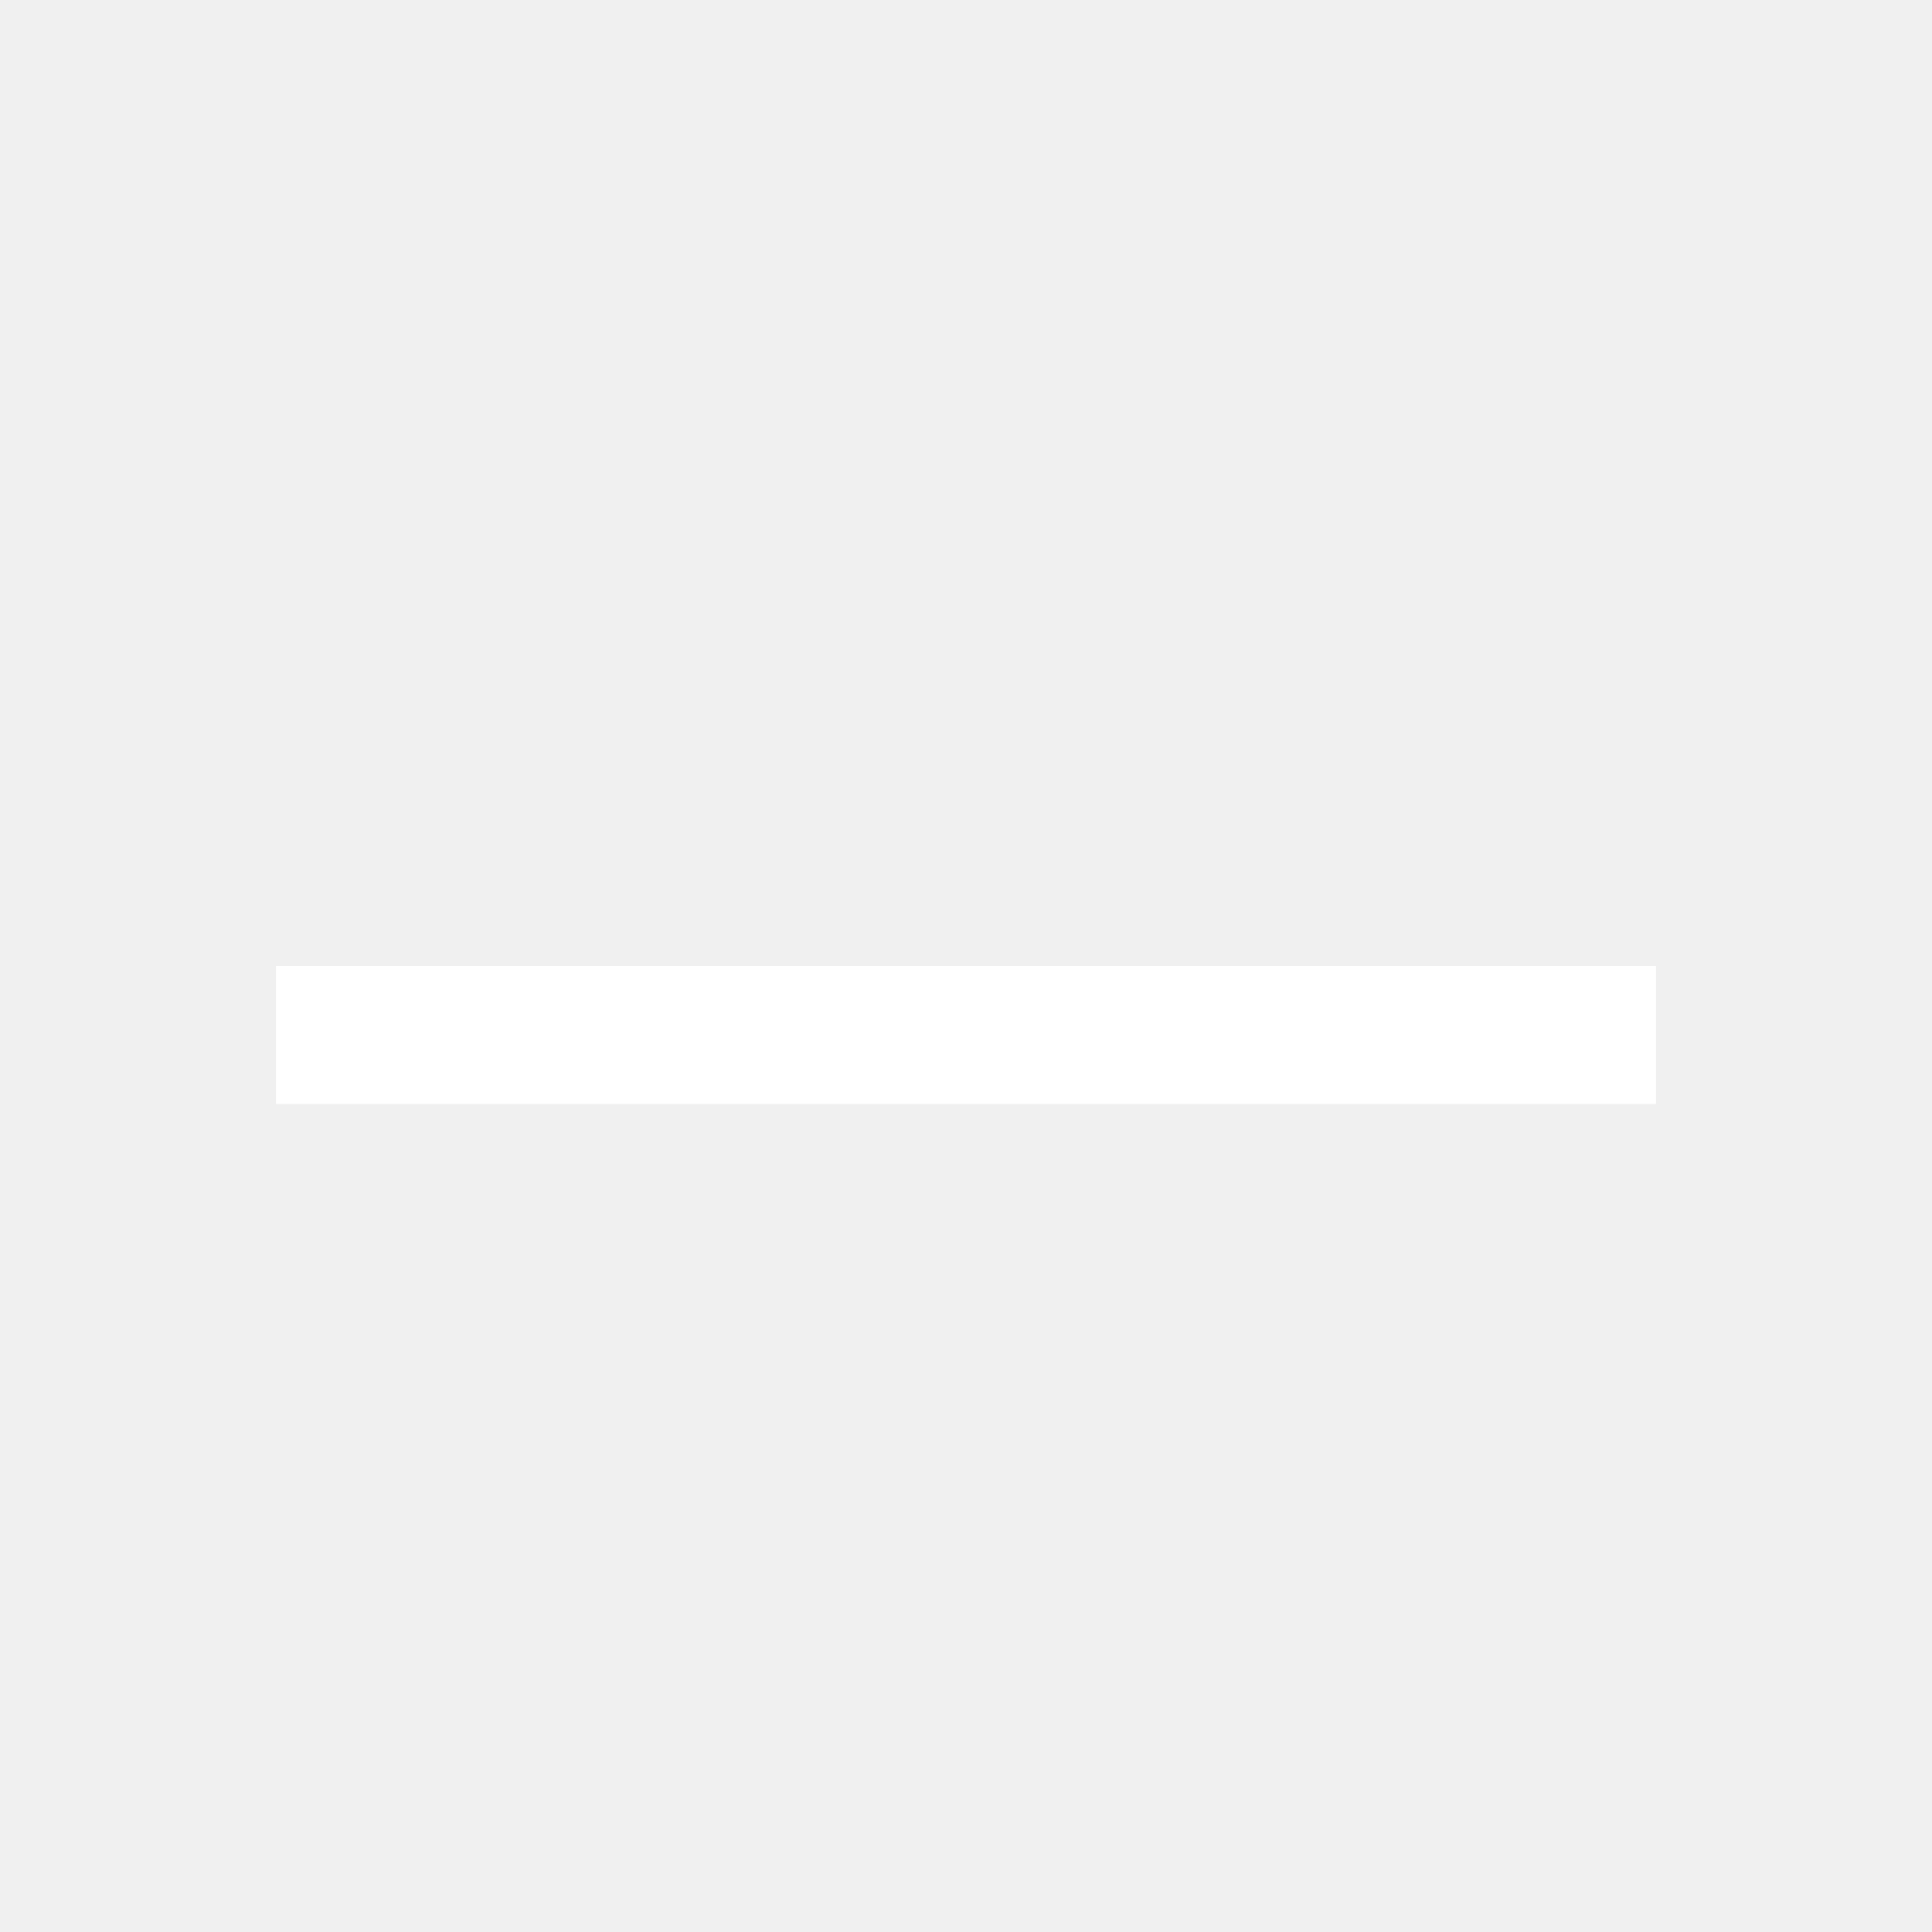
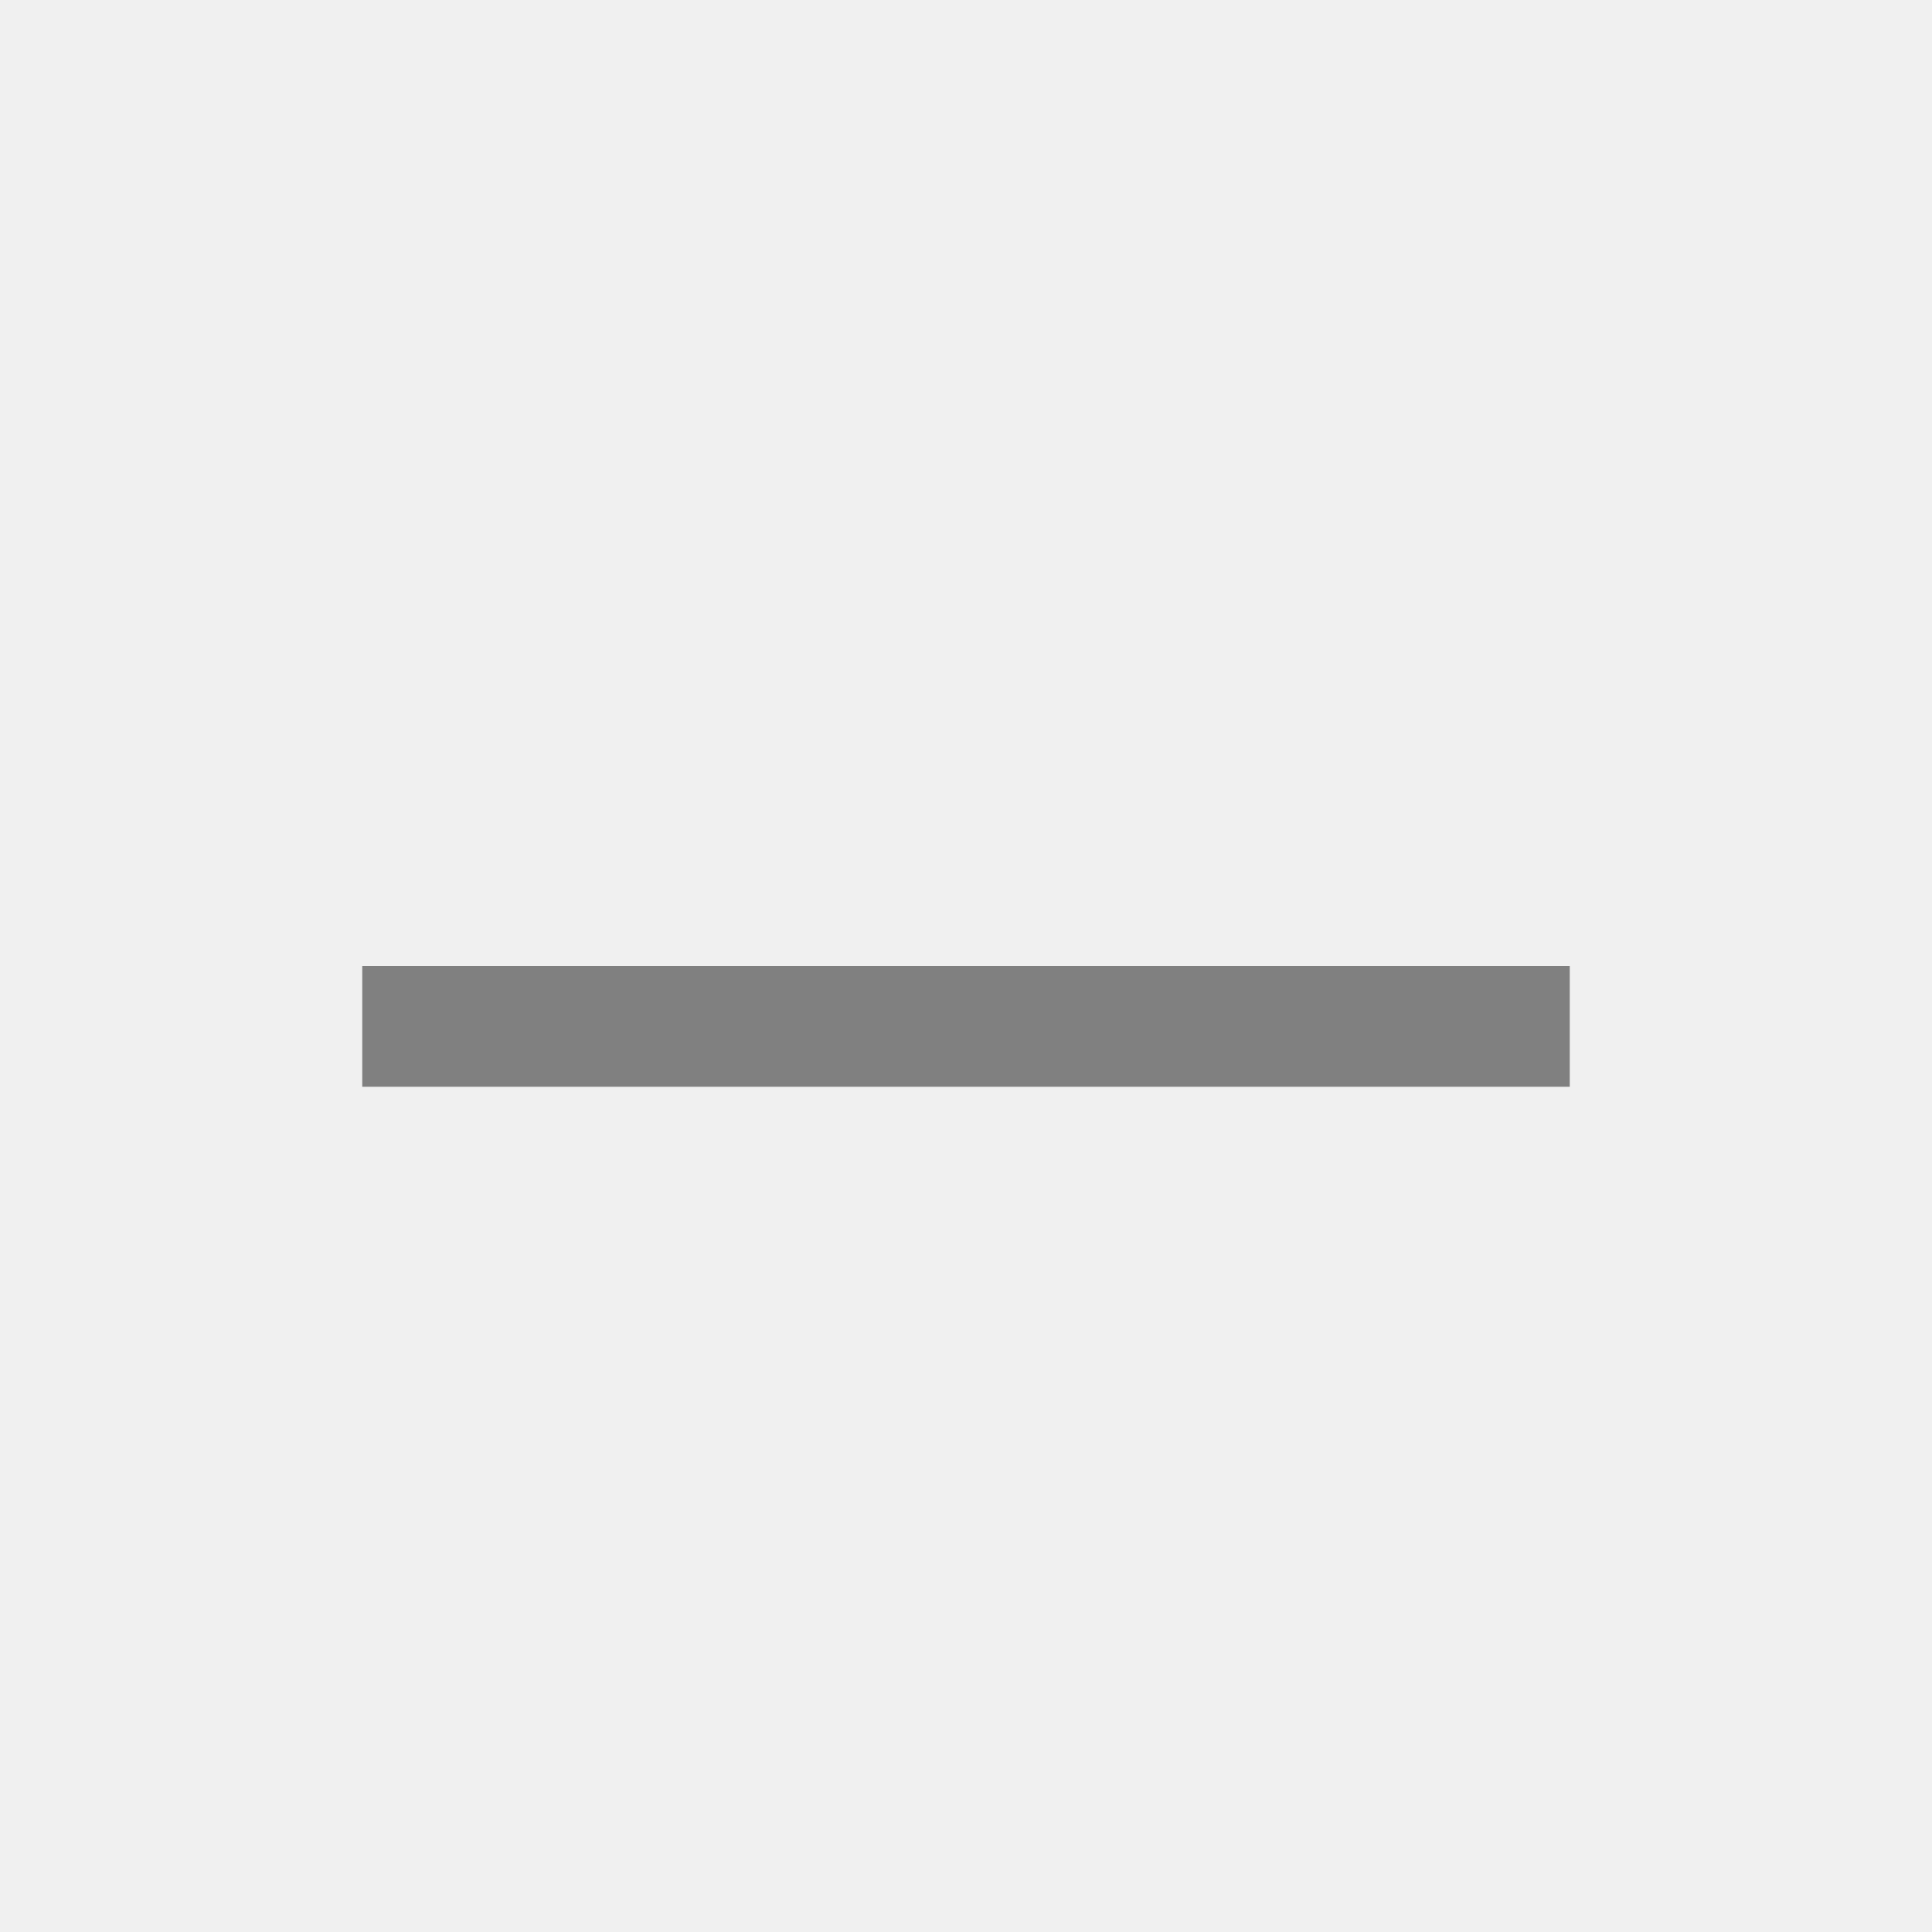
- <svg xmlns="http://www.w3.org/2000/svg" id="图层_1" data-name="图层 1" viewBox="0 0 14 14">
-   <defs>
-     <style>.cls-1{fill:#fff;}</style>
-   </defs>
-   <rect class="cls-1" x="2" y="7" width="10" height="1" />
+ <svg xmlns="http://www.w3.org/2000/svg" version="1.1" id="gtk-remove" x="0px" y="0px" viewBox="0 0 16 16" style="enable-background:new 0 0 16 16;" xml:space="preserve">
+   <style type="text/css">
+ 	.st0{fill:none;stroke:#808080;stroke-miterlimit:10;}
+ </style>
+   <line id="_16" class="st0" x1="3" y1="8.5" x2="13" y2="8.5" />
</svg>
